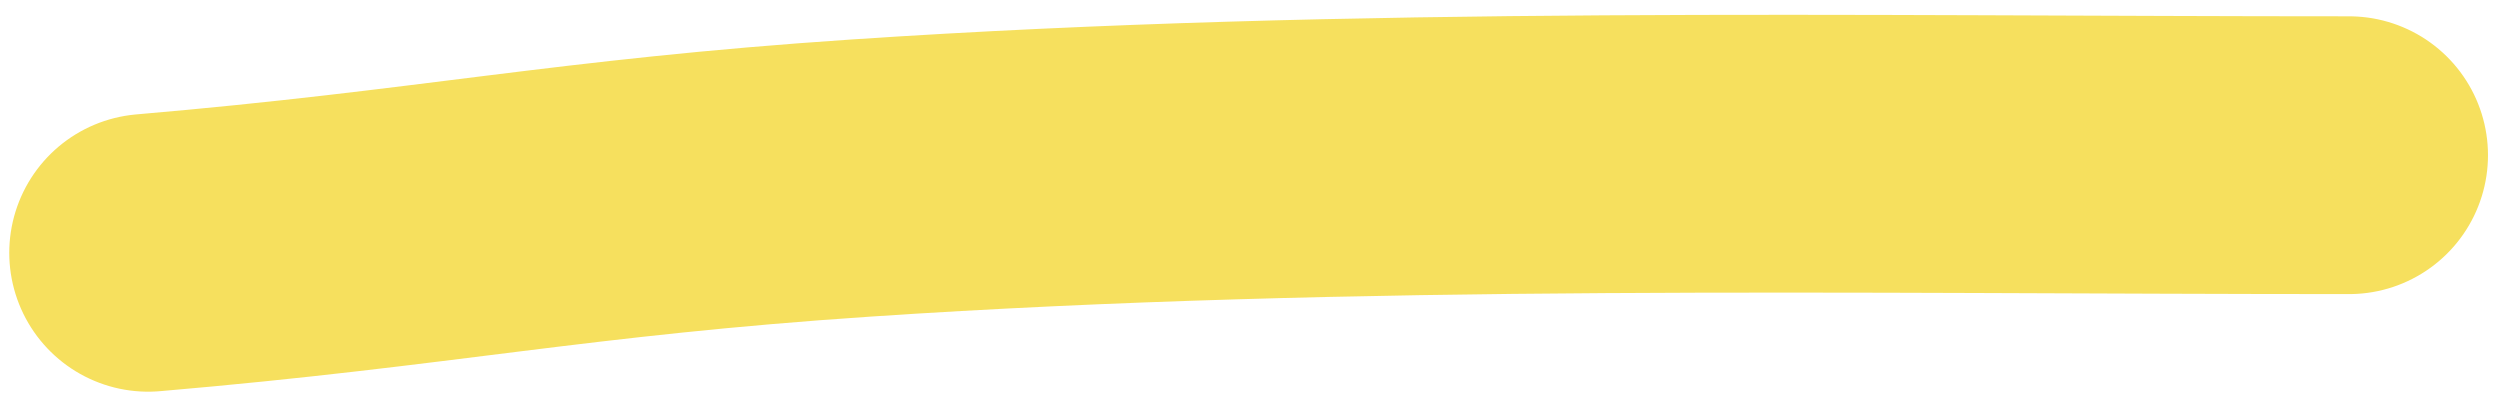
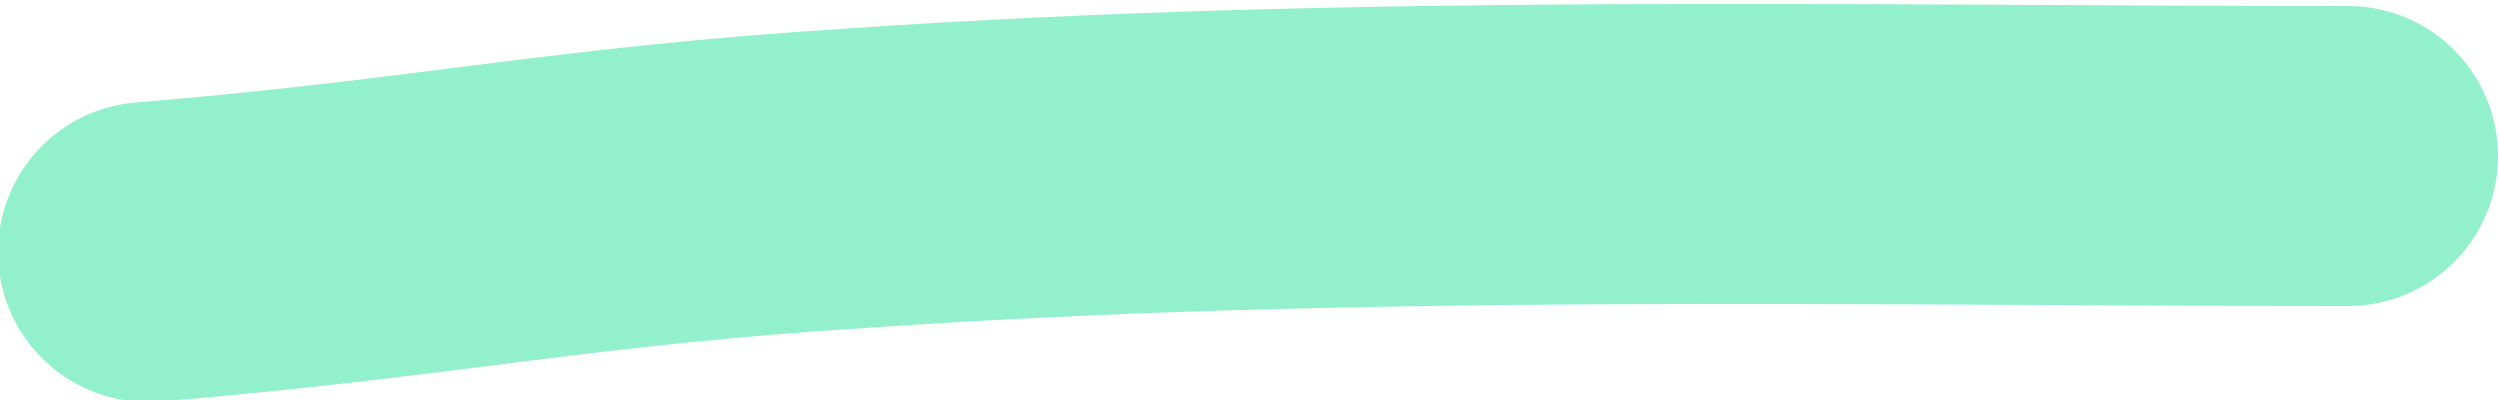
- <svg xmlns="http://www.w3.org/2000/svg" width="125" height="20" viewBox="0 0 135 21" fill="none">
-   <path d="M8 13.351C23.614 12.012 30.823 10.365 46.5 9.314C73.135 7.528 100.096 8.081 126.851 8.081" stroke="#F6E05E" stroke-width="15" stroke-linecap="round" stroke-linejoin="round" />
+ <svg xmlns="http://www.w3.org/2000/svg" version="1.1" id="Capa_1" x="0px" y="0px" viewBox="0 0 125 20" style="enable-background:new 0 0 125 20;" xml:space="preserve">
+   <style type="text/css">
+ 	.st0{fill:none;stroke:#92F0CC;stroke-width:15;stroke-linecap:round;stroke-linejoin:round;}
+ </style>
+   <path class="st0" d="M7.4,12.6c14.5-1.2,21.1-2.8,35.6-3.7c24.7-1.7,49.6-1.1,74.4-1.1" />
</svg>
